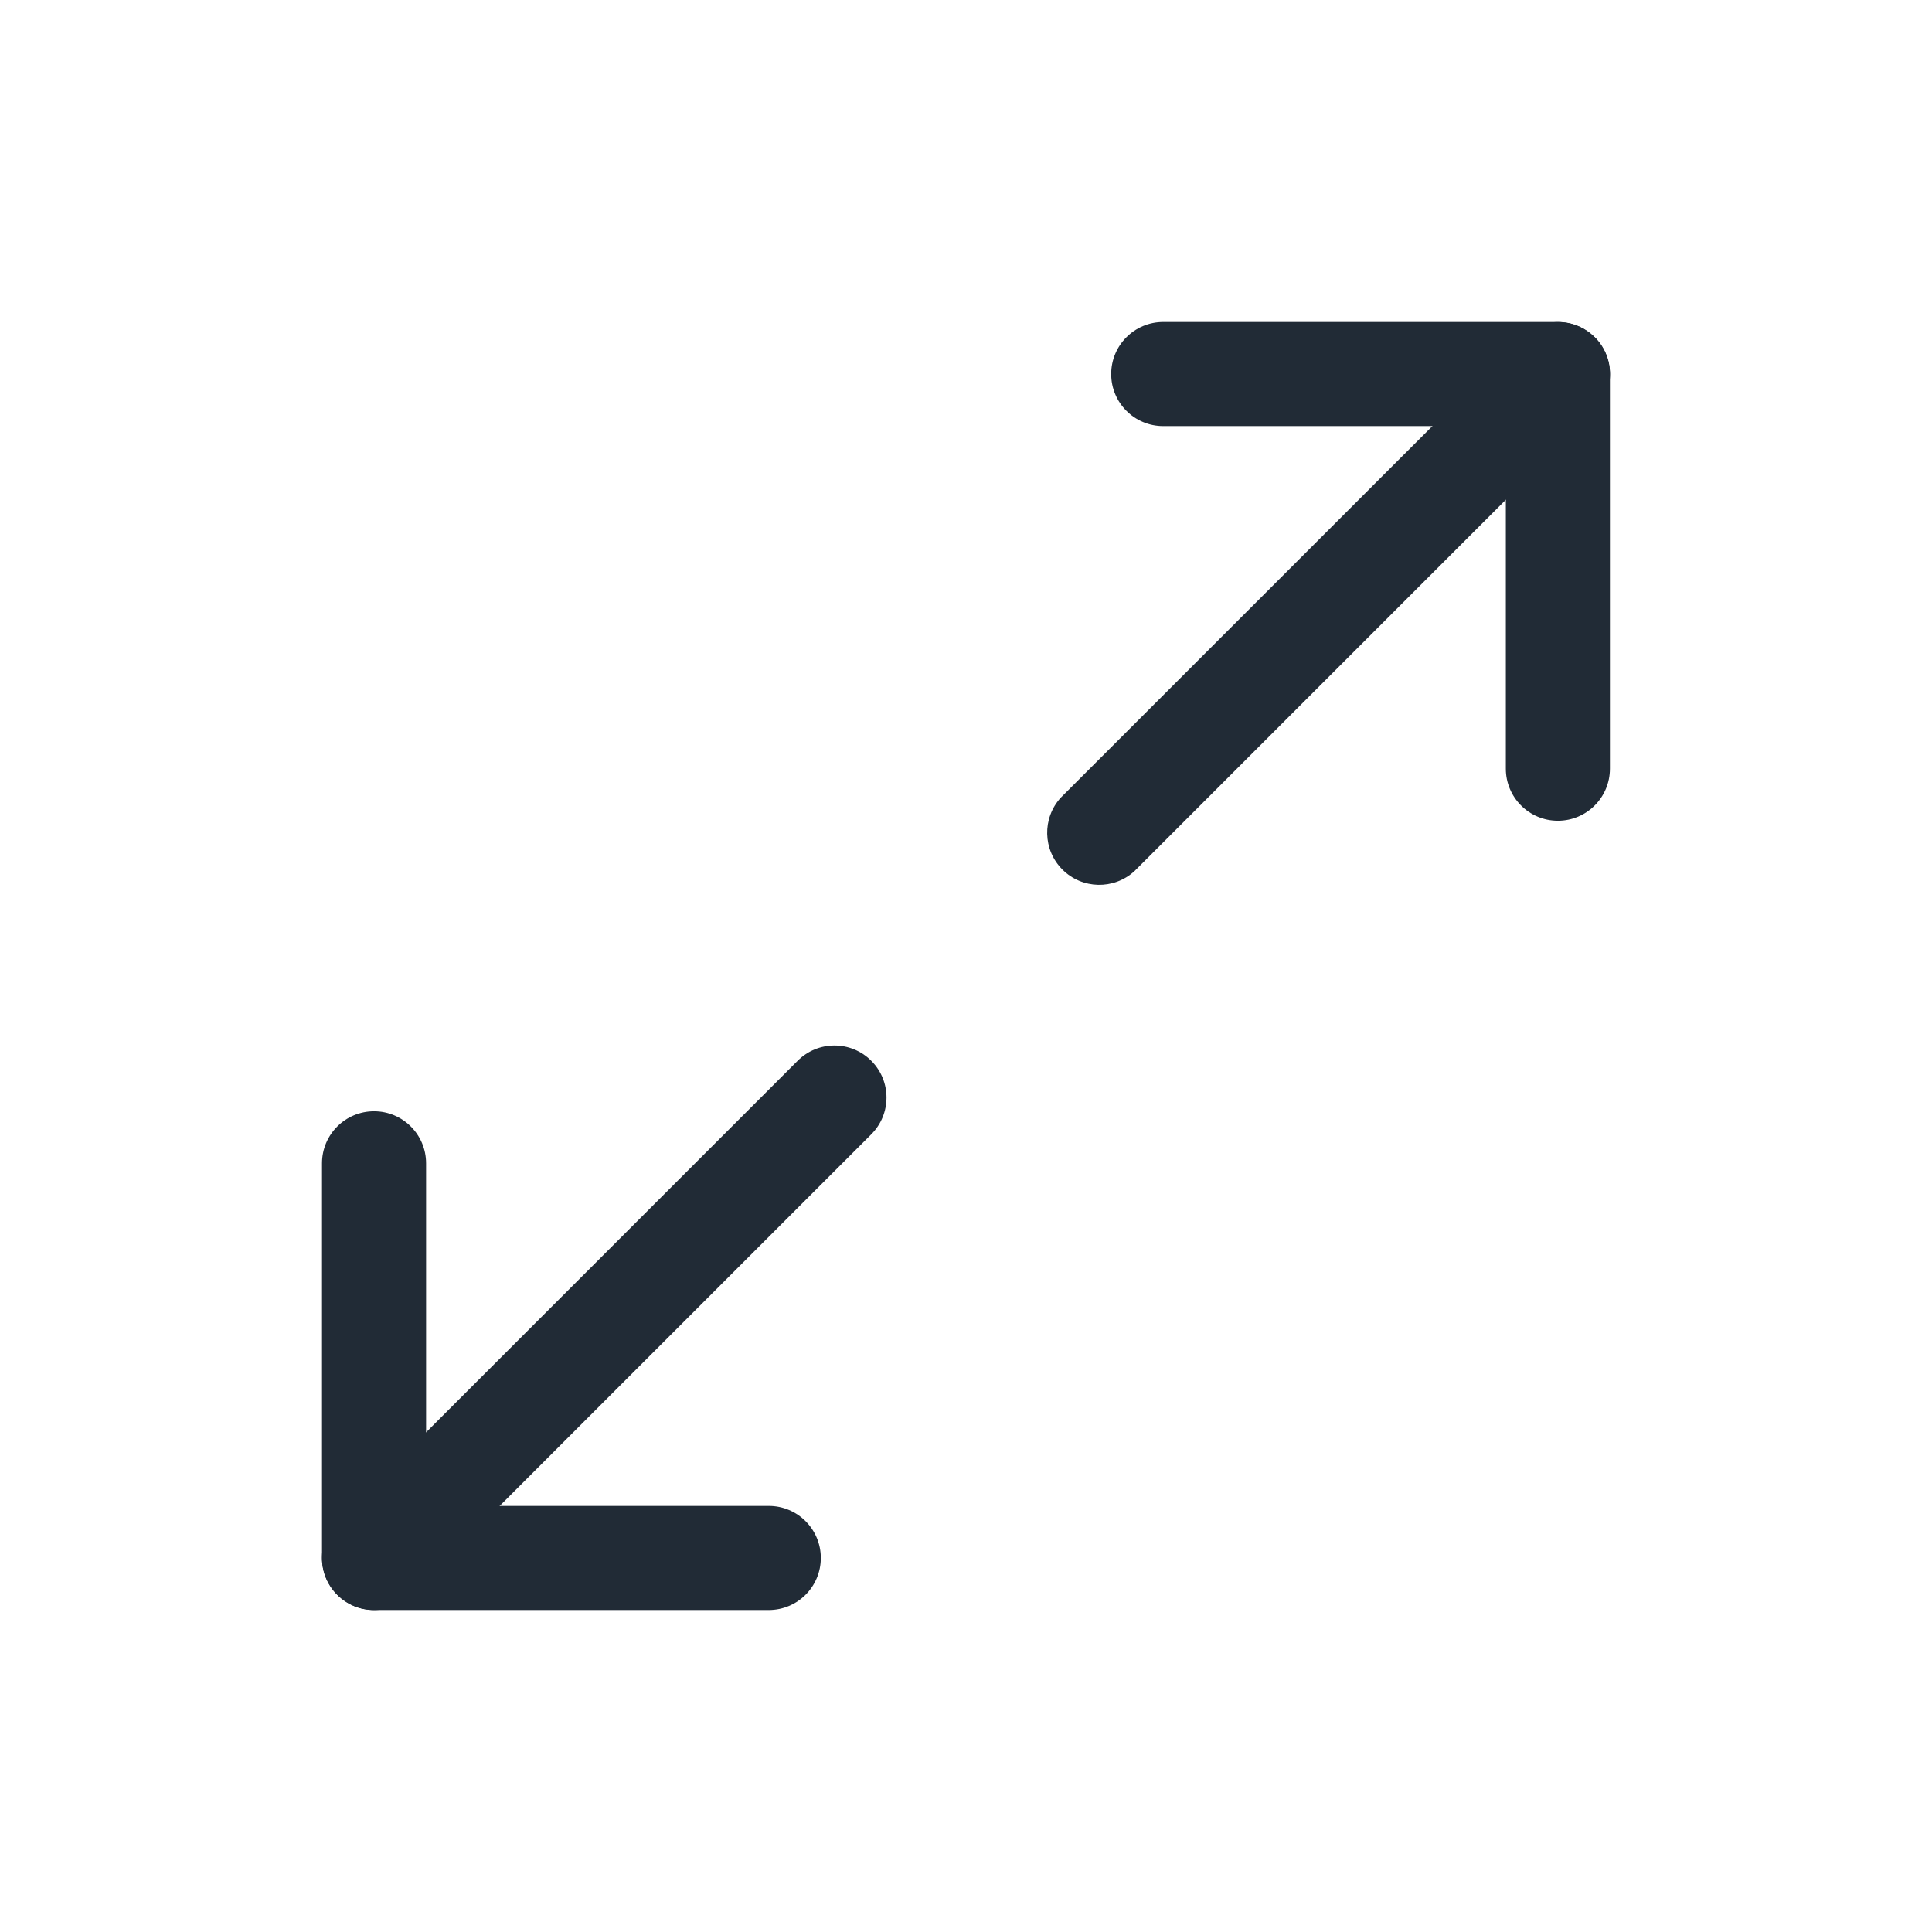
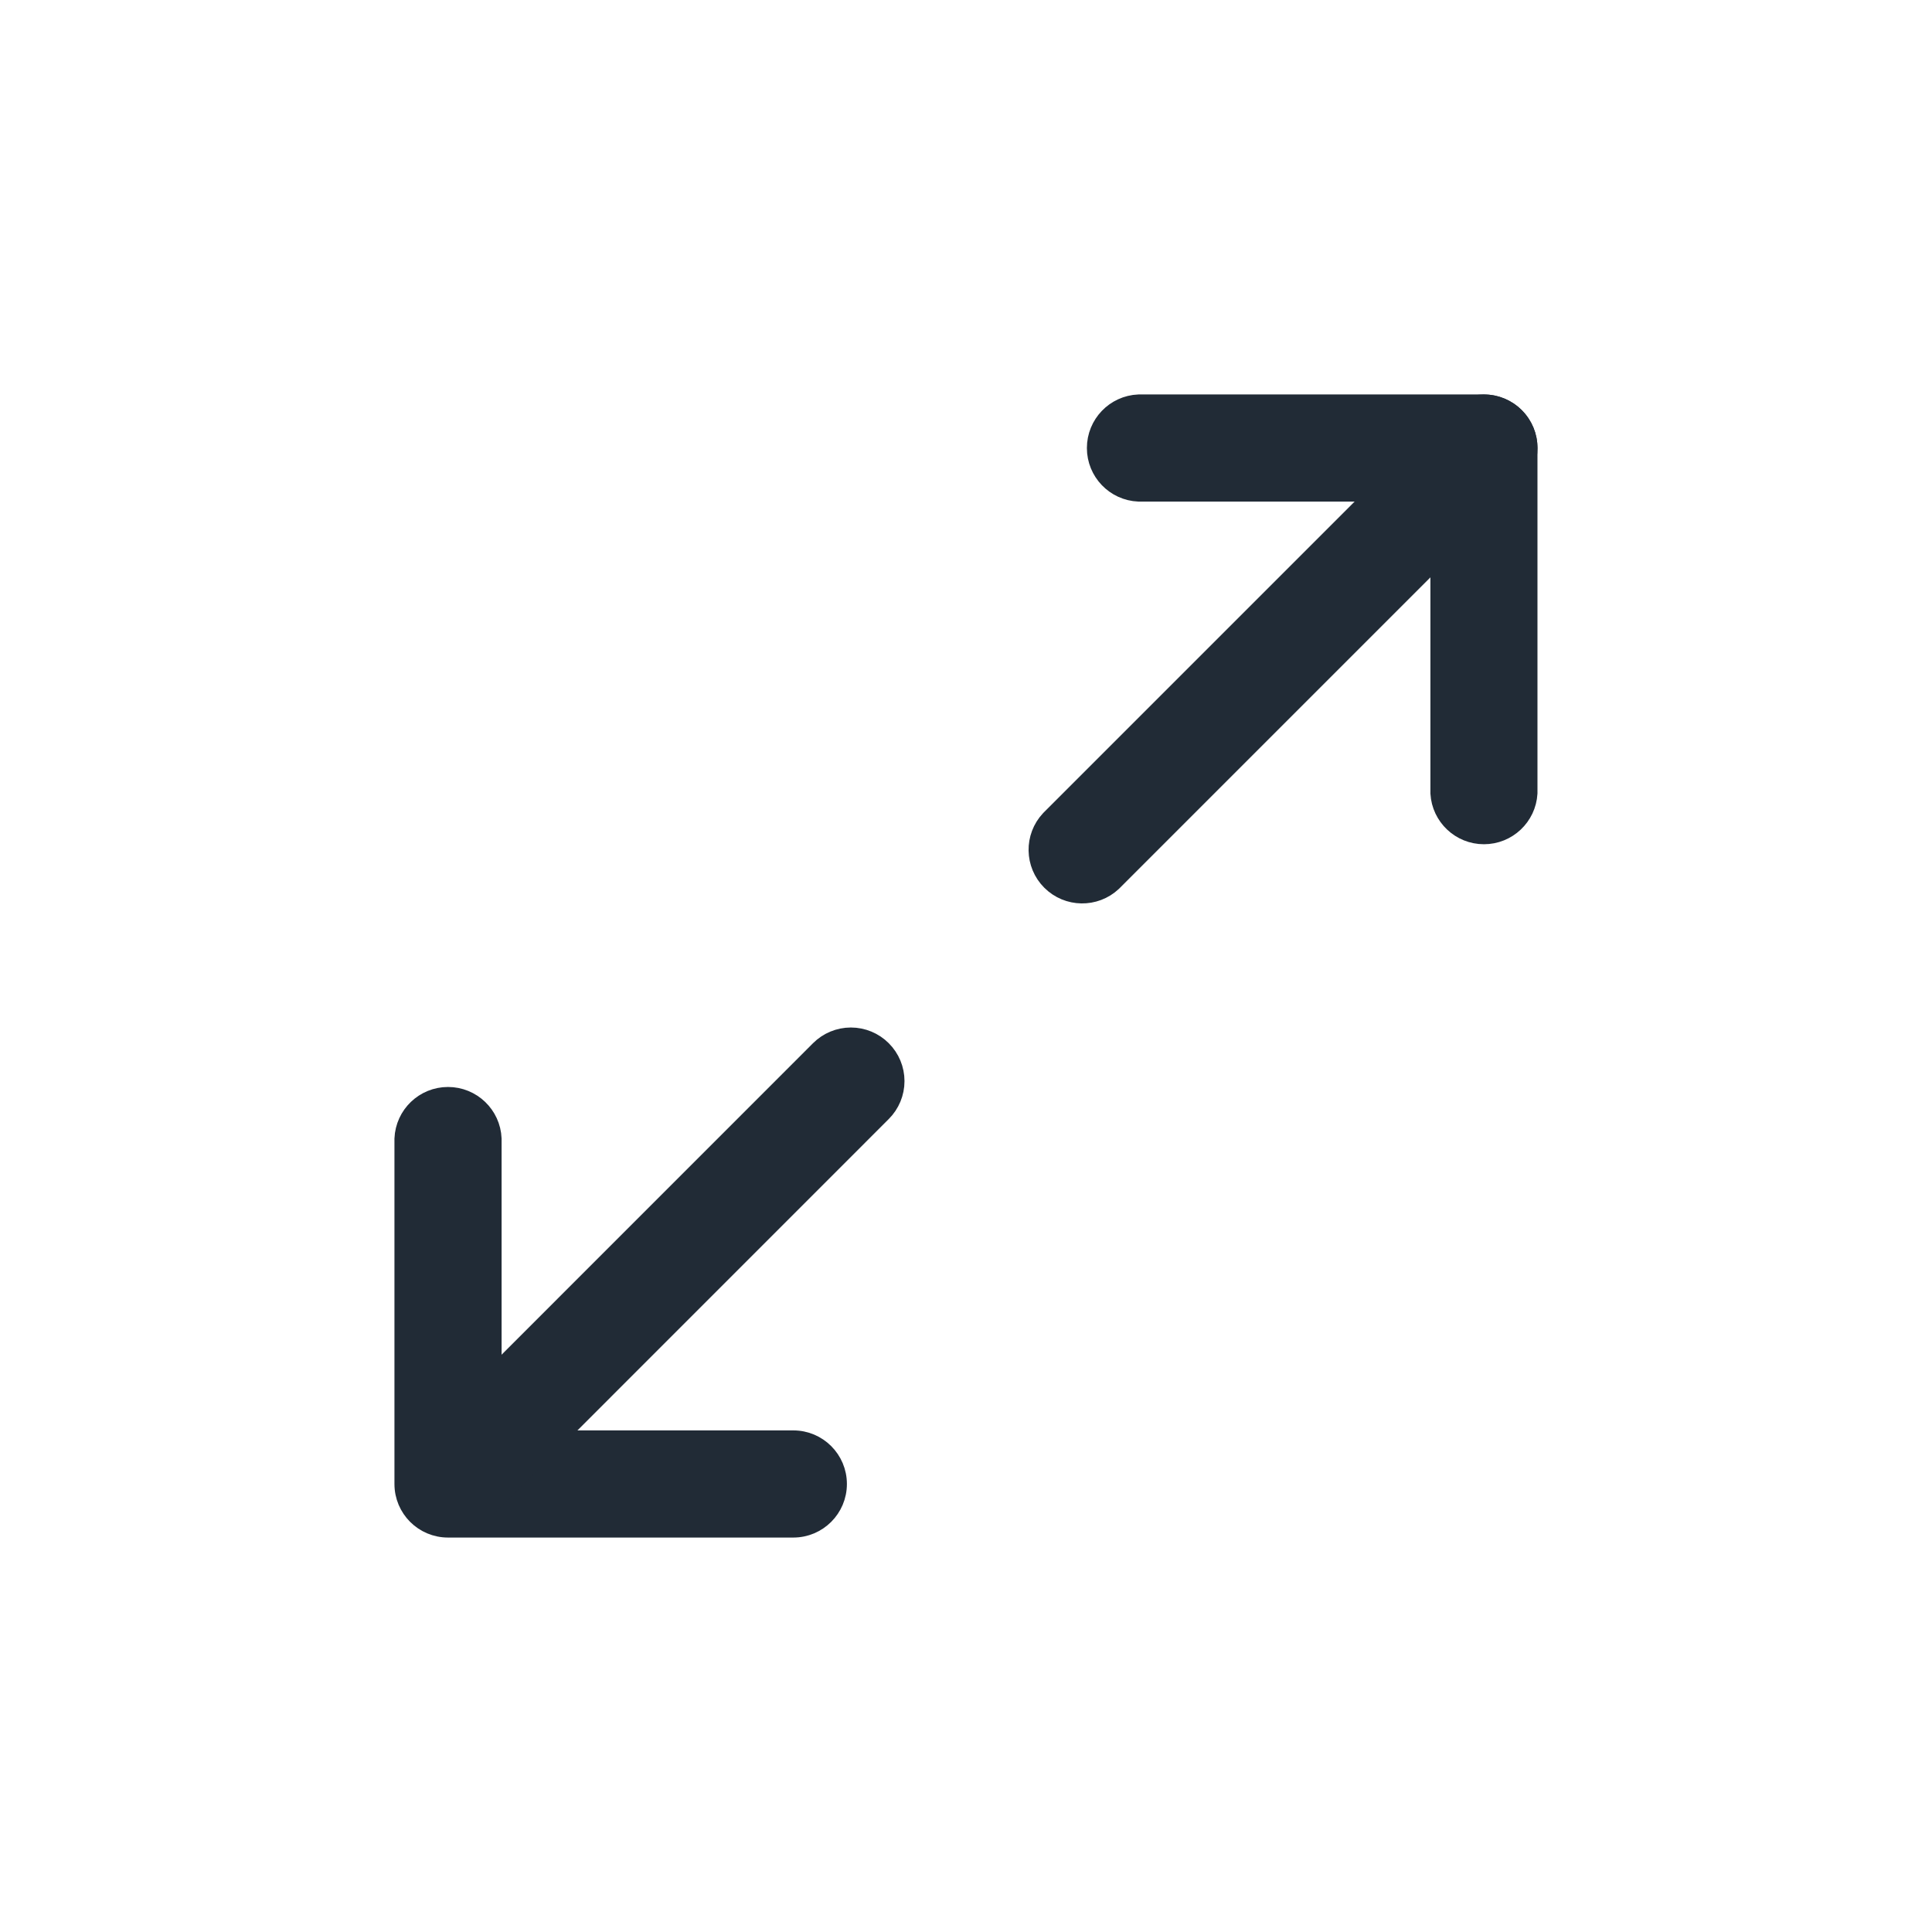
<svg xmlns="http://www.w3.org/2000/svg" width="24" height="24" fill="none" viewBox="0 0 24 24">
-   <path fill="#212B36" d="M19.354 4H14.45a.646.646 0 1 0 0 1.293h4.256v4.256a.646.646 0 1 0 1.293 0V4.646A.646.646 0 0 0 19.354 4zM9.549 18.707H5.293v-4.256a.646.646 0 0 0-1.293 0v4.903c0 .357.29.646.646.646H9.55a.646.646 0 1 0 0-1.293z" />
-   <path fill="#212B36" d="M19.81 4.19a.646.646 0 0 0-.913 0l-5.72 5.719a.647.647 0 0 0 .914.914l5.72-5.72a.646.646 0 0 0 0-.914zm-8.987 8.987a.646.646 0 0 0-.914 0l-5.72 5.72a.646.646 0 1 0 .914.914l5.72-5.72a.646.646 0 0 0 0-.914z" />
+   <path fill="#212B36" stroke="#212B36" stroke-width=".2" d="M18.434 5h-4.29a.566.566 0 0 0 0 1.131h3.725v3.724a.566.566 0 0 0 1.13 0v-4.29A.566.566 0 0 0 18.435 5zM9.855 17.869H6.131v-3.724a.566.566 0 0 0-1.131 0v4.29c0 .312.253.565.565.565h4.29a.565.565 0 1 0 0-1.131z" />
+   <path fill="#212B36" stroke="#212B36" stroke-width=".2" d="M18.834 5.166a.566.566 0 0 0-.8 0L13.03 10.17a.566.566 0 0 0 .8.8l5.004-5.004a.566.566 0 0 0 0-.8zM10.97 13.03a.565.565 0 0 0-.8 0l-5.004 5.005a.566.566 0 0 0 .8.8l5.004-5.005a.565.565 0 0 0 0-.8z" />
</svg>
